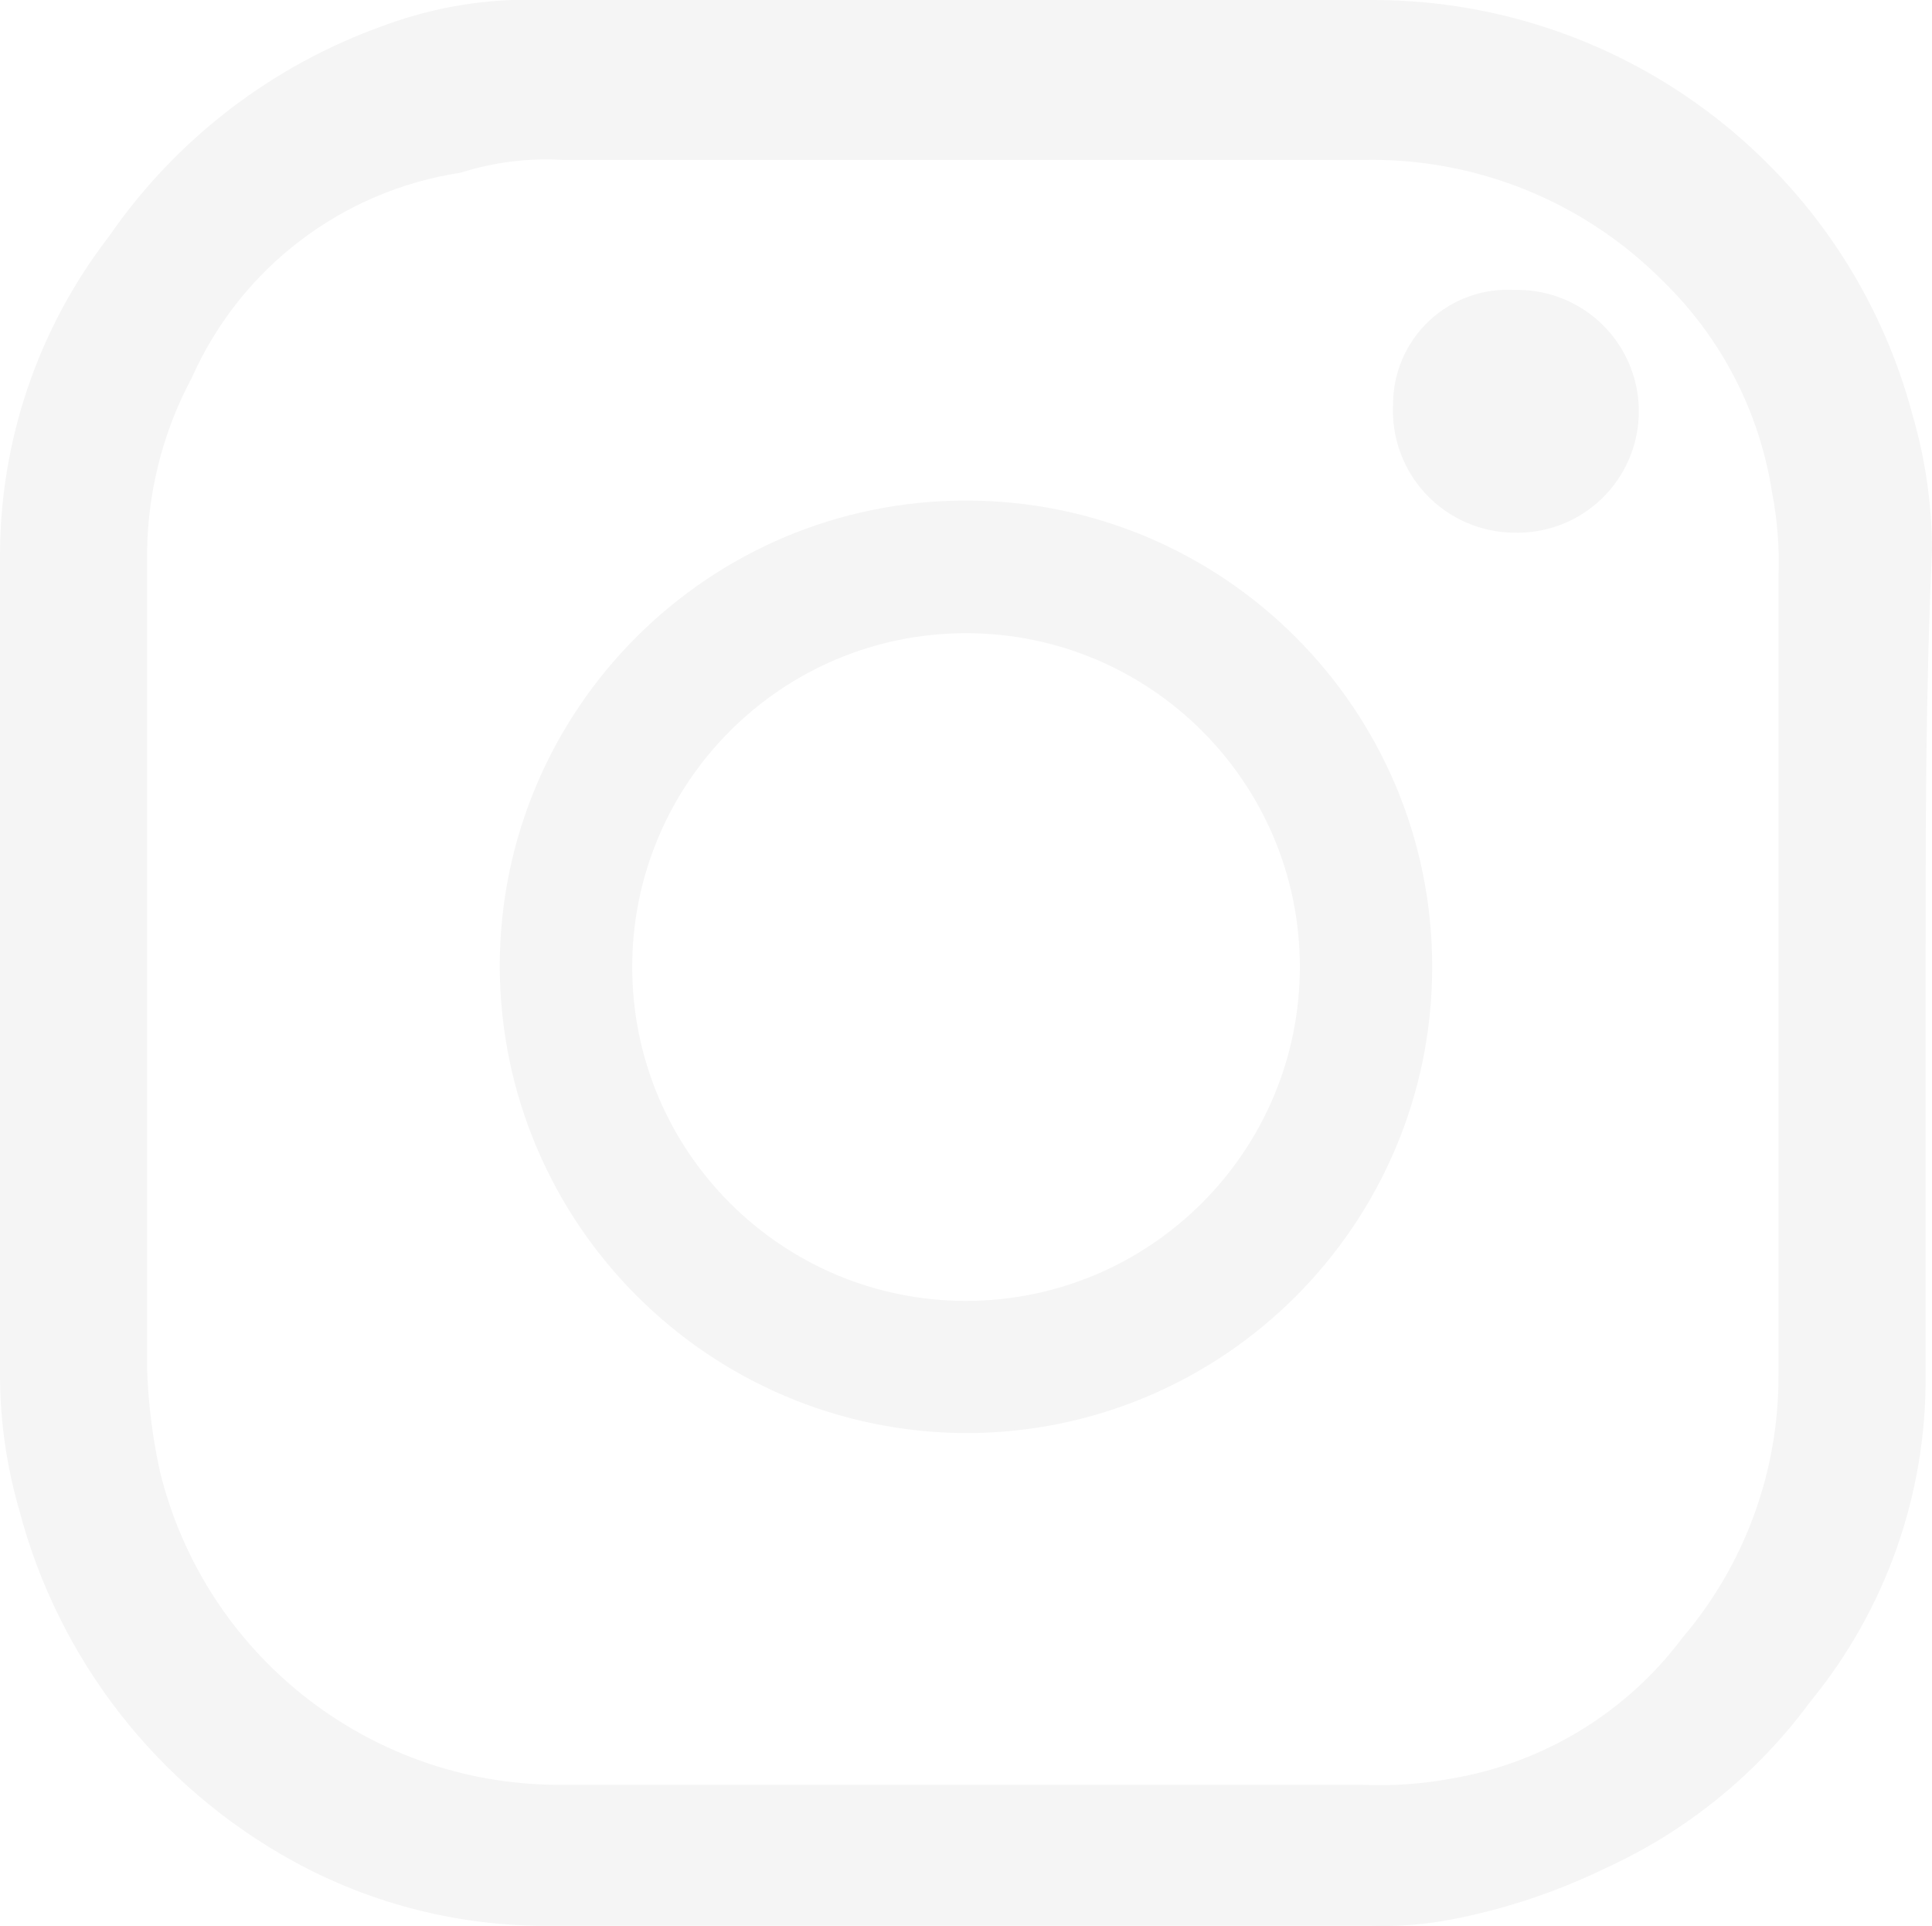
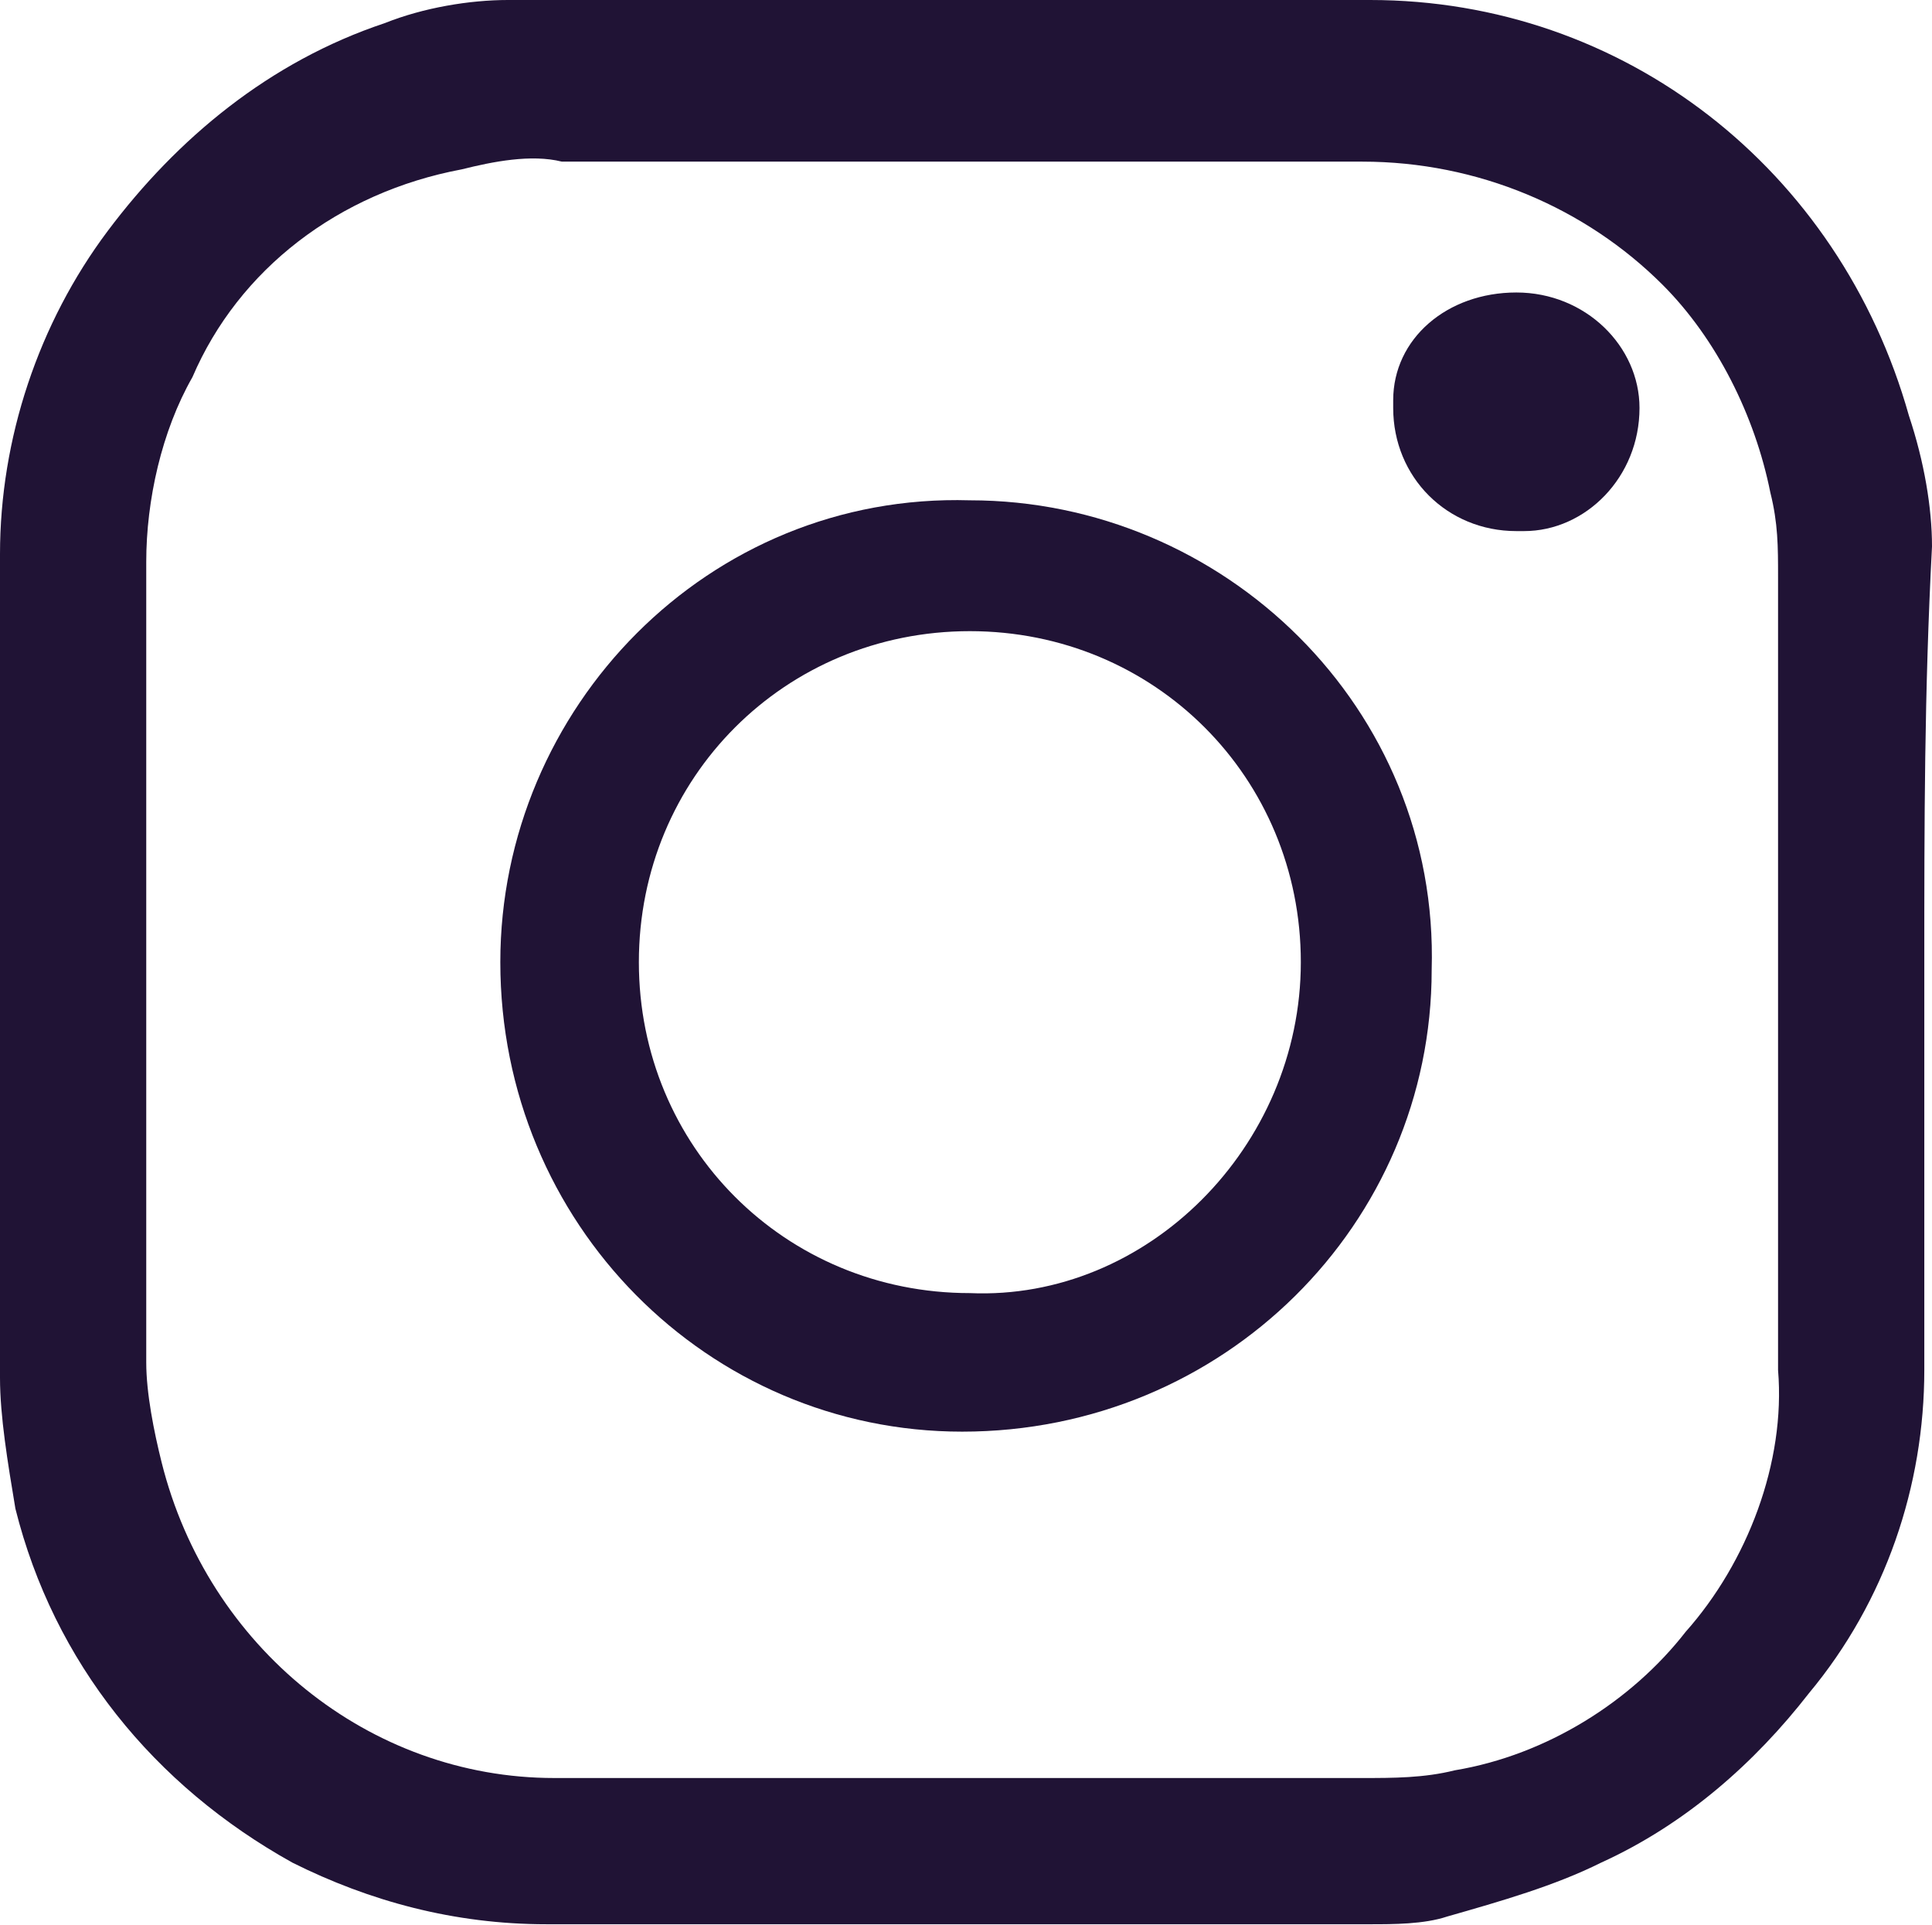
- <svg xmlns="http://www.w3.org/2000/svg" id="Group_28" data-name="Group 28" width="25.083" height="25" viewBox="0 0 25.083 25">
-   <path id="Path_2" data-name="Path 2" d="M25,12.542v5.316a6.6,6.6,0,0,1-1.5,4.236,6.8,6.8,0,0,1-2.658,2.159,8.038,8.038,0,0,1-1.993.664,4.736,4.736,0,0,1-1.08.083H7.143a6.8,6.8,0,0,1-3.322-.831A7.324,7.324,0,0,1,.249,19.6,6.323,6.323,0,0,1,0,17.857V7.226A6.781,6.781,0,0,1,1.412,3.073,7.312,7.312,0,0,1,4.983.332,5.37,5.37,0,0,1,6.645,0H17.857a7.253,7.253,0,0,1,6.977,5.4,6.323,6.323,0,0,1,.249,1.744C25,8.97,25,10.714,25,12.542Zm-23.09,0v5.233A7.269,7.269,0,0,0,2.076,19.1a5.336,5.336,0,0,0,5.15,4.07H17.691a5.108,5.108,0,0,0,1.163-.083,4.728,4.728,0,0,0,2.99-1.827,5.225,5.225,0,0,0,1.246-3.405V7.475a4.736,4.736,0,0,0-.083-1.08,4.862,4.862,0,0,0-1.412-2.741,5.326,5.326,0,0,0-3.9-1.578H7.309a3.658,3.658,0,0,0-1.329.166A4.569,4.569,0,0,0,2.492,4.9,4.915,4.915,0,0,0,1.91,7.309Z" fill="#f5f5f5" />
-   <path id="Path_3" data-name="Path 3" d="M7,13.058a6.053,6.053,0,1,1,6.053,6.058A6.078,6.078,0,0,1,7,13.058Zm10.388,0A4.334,4.334,0,1,0,13.053,17.4,4.339,4.339,0,0,0,17.388,13.058Z" transform="translate(-0.512 -0.512)" fill="#f5f5f5" />
-   <path id="Path_4" data-name="Path 4" d="M23.675,4.6a1.576,1.576,0,1,1,0,3.151A1.585,1.585,0,0,1,22.1,6.083,1.487,1.487,0,0,1,23.675,4.6Z" transform="translate(-4.014 -0.836)" fill="#f5f5f5" />
+ <svg xmlns="http://www.w3.org/2000/svg" version="1.1" id="Group_28" x="0px" y="0px" viewBox="0 0 25.1 25" style="enable-background:new 0 0 25.1 25;" xml:space="preserve">
+   <style type="text/css">
+ 	.st0{fill:#201335;}
+ </style>
+   <path id="Path_2" class="st0" d="M25,12.5v5.3c0,1.5-0.5,3-1.5,4.2c-0.7,0.9-1.6,1.7-2.7,2.2c-0.6,0.3-1.3,0.5-2,0.7  C18.5,25,18.1,25,17.8,25H7.1c-1.2,0-2.3-0.3-3.3-0.8c-1.8-1-3.1-2.6-3.6-4.6C0.1,19,0,18.4,0,17.9V7.2c0-1.5,0.5-3,1.4-4.2  C2.3,1.8,3.5,0.8,5,0.3C5.5,0.1,6.1,0,6.6,0h11.2c3.3,0,6.1,2.2,7,5.4C25,6,25.1,6.6,25.1,7.1C25,9,25,10.7,25,12.5z M1.9,12.5v5.2  c0,0.4,0.1,0.9,0.2,1.3c0.6,2.4,2.7,4.1,5.1,4.1h10.5c0.4,0,0.8,0,1.2-0.1c1.2-0.2,2.3-0.9,3-1.8c0.8-0.9,1.3-2.2,1.2-3.4V7.5  c0-0.4,0-0.7-0.1-1.1c-0.2-1-0.7-2-1.4-2.7c-1-1-2.4-1.6-3.9-1.6H7.3C6.9,2,6.4,2.1,6,2.2C4.4,2.5,3.1,3.5,2.5,4.9  C2.1,5.6,1.9,6.5,1.9,7.3L1.9,12.5z" />
+   <path id="Path_3" class="st0" d="M6.5,12.5c0-3.3,2.7-6.1,6.1-6c3.3,0,6.1,2.7,6,6.1c0,3.3-2.7,6-6.1,6C9.2,18.6,6.5,15.9,6.5,12.5z   M16.9,12.5c0-2.4-1.9-4.3-4.3-4.3s-4.3,1.9-4.3,4.3c0,2.4,1.9,4.3,4.3,4.3C14.9,16.9,16.9,14.9,16.9,12.5z" />
+   <path id="Path_4" class="st0" d="M19.7,3.8c0.9,0,1.6,0.7,1.6,1.5c0,0.9-0.7,1.6-1.5,1.6c0,0-0.1,0-0.1,0c-0.9,0-1.6-0.7-1.6-1.6  c0,0,0-0.1,0-0.1C18.1,4.4,18.8,3.8,19.7,3.8C19.6,3.8,19.6,3.8,19.7,3.8z" />
</svg>
